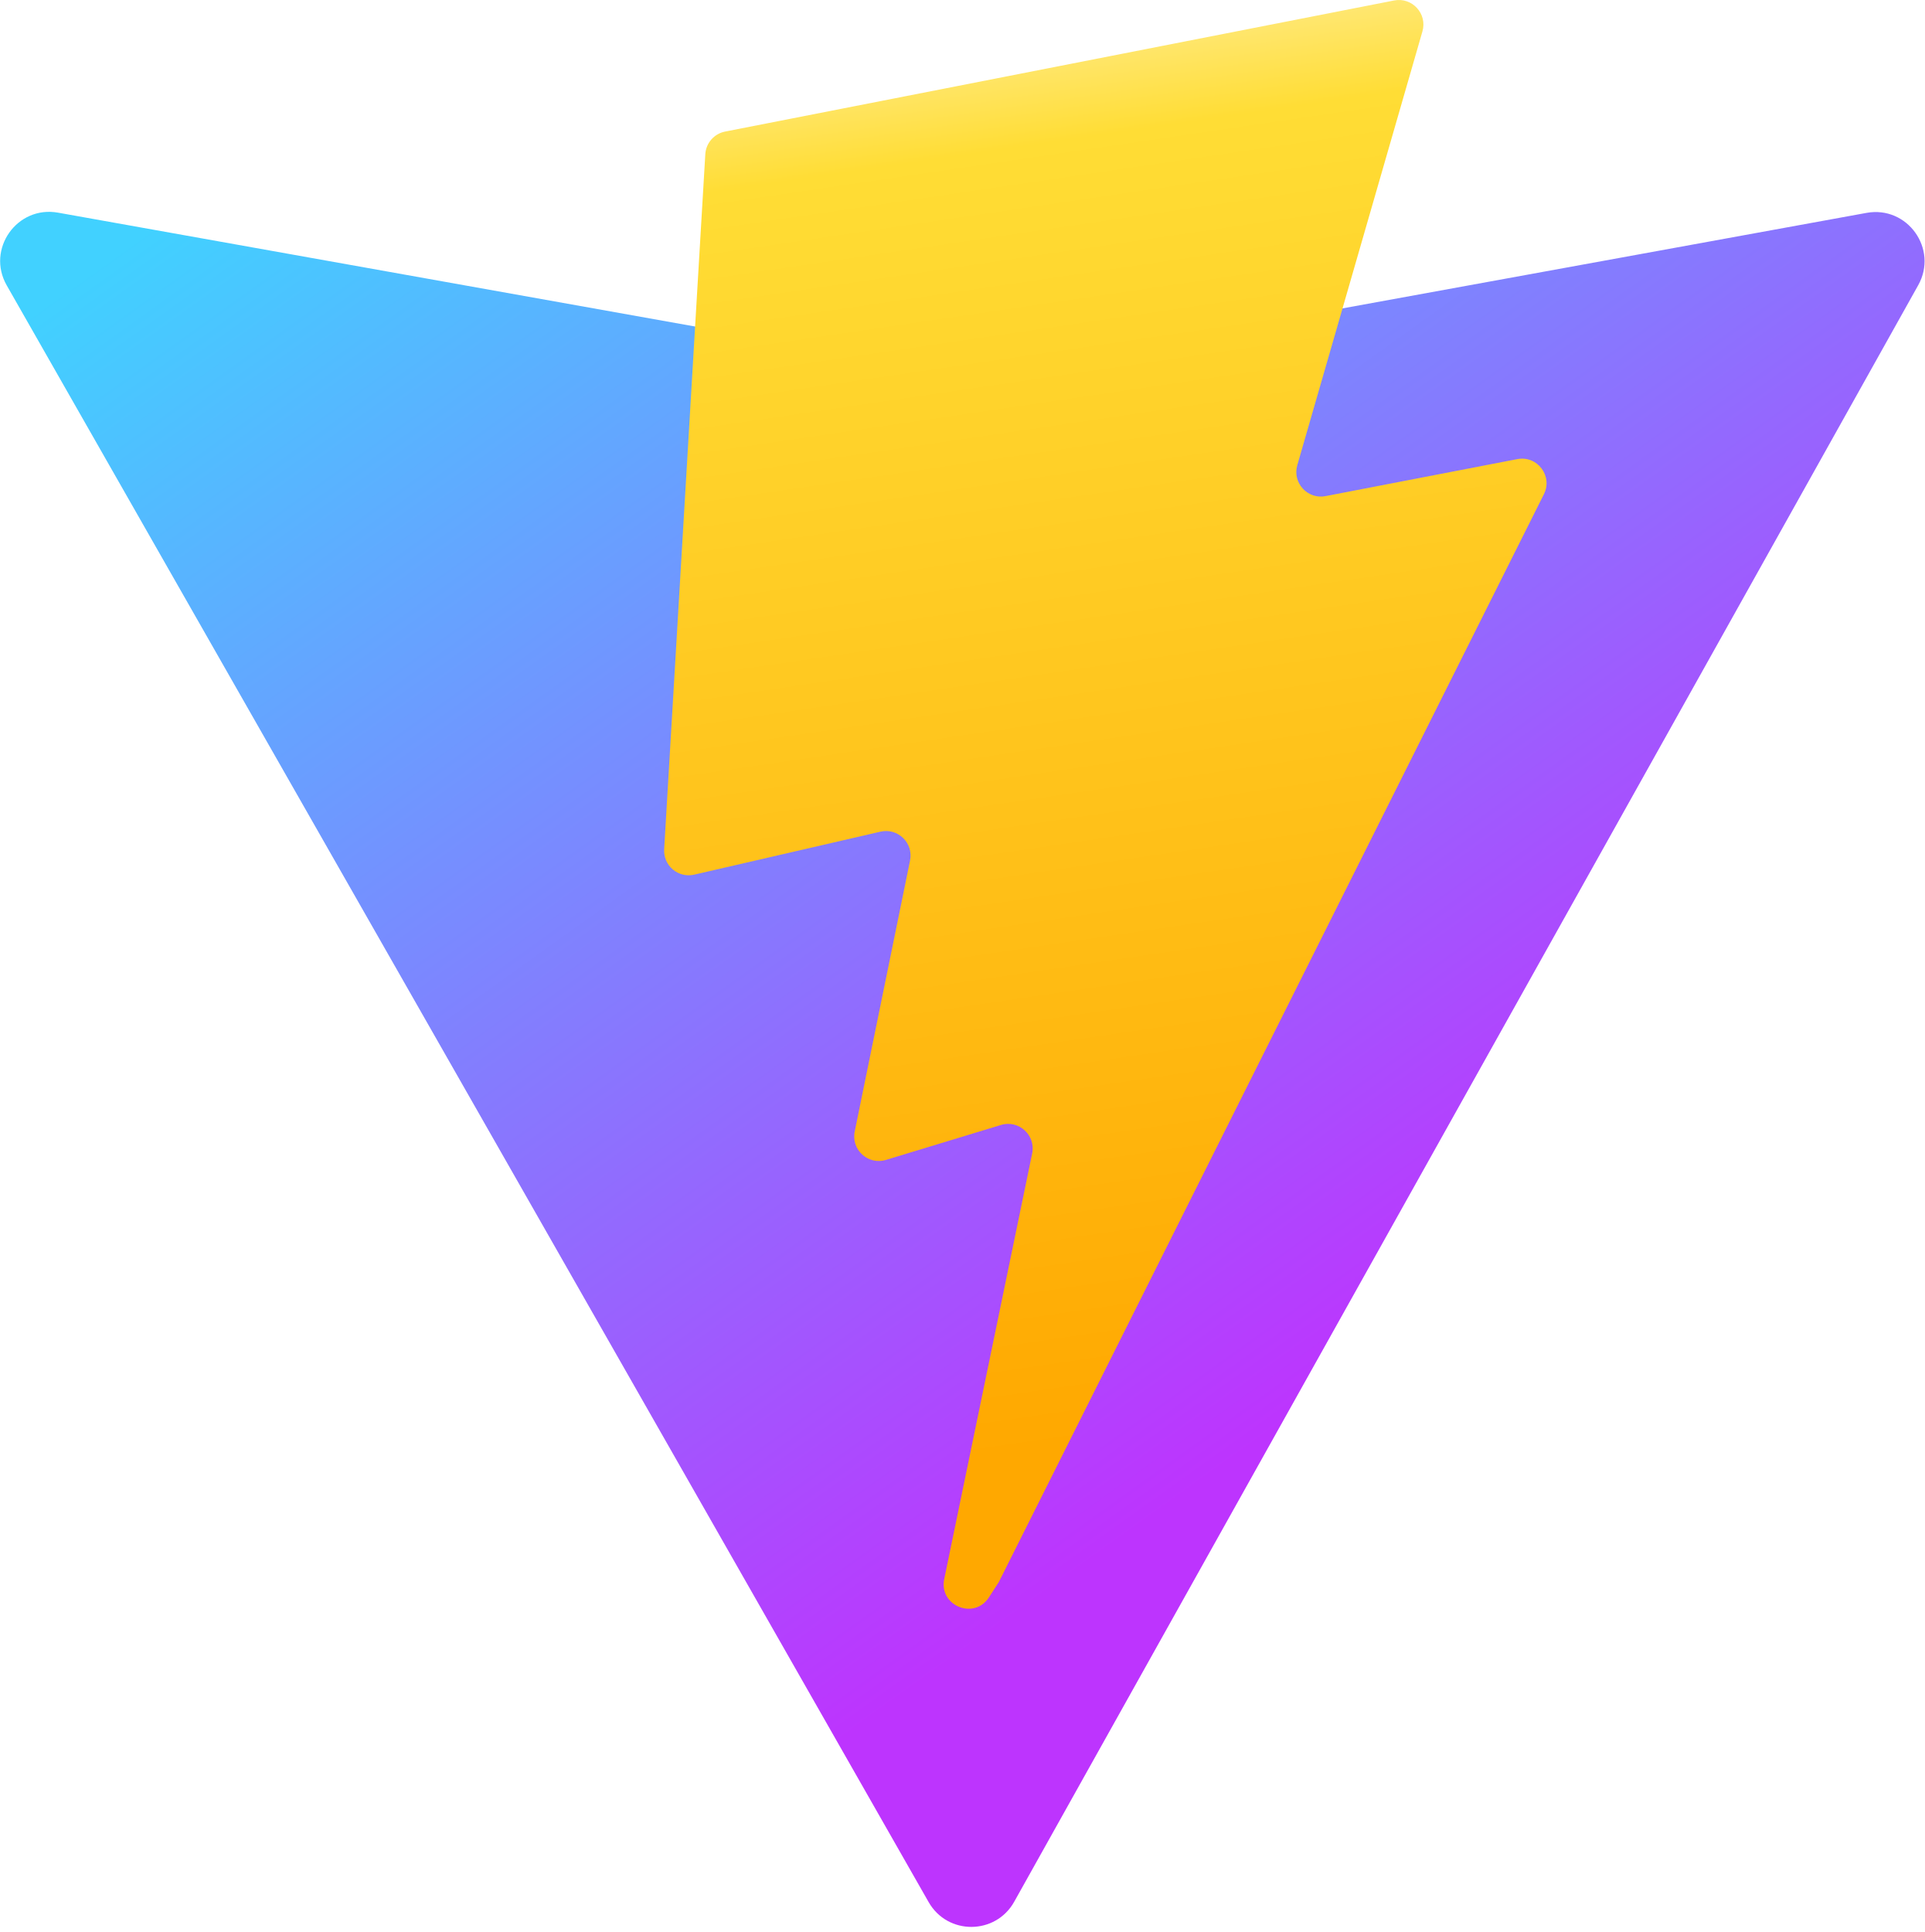
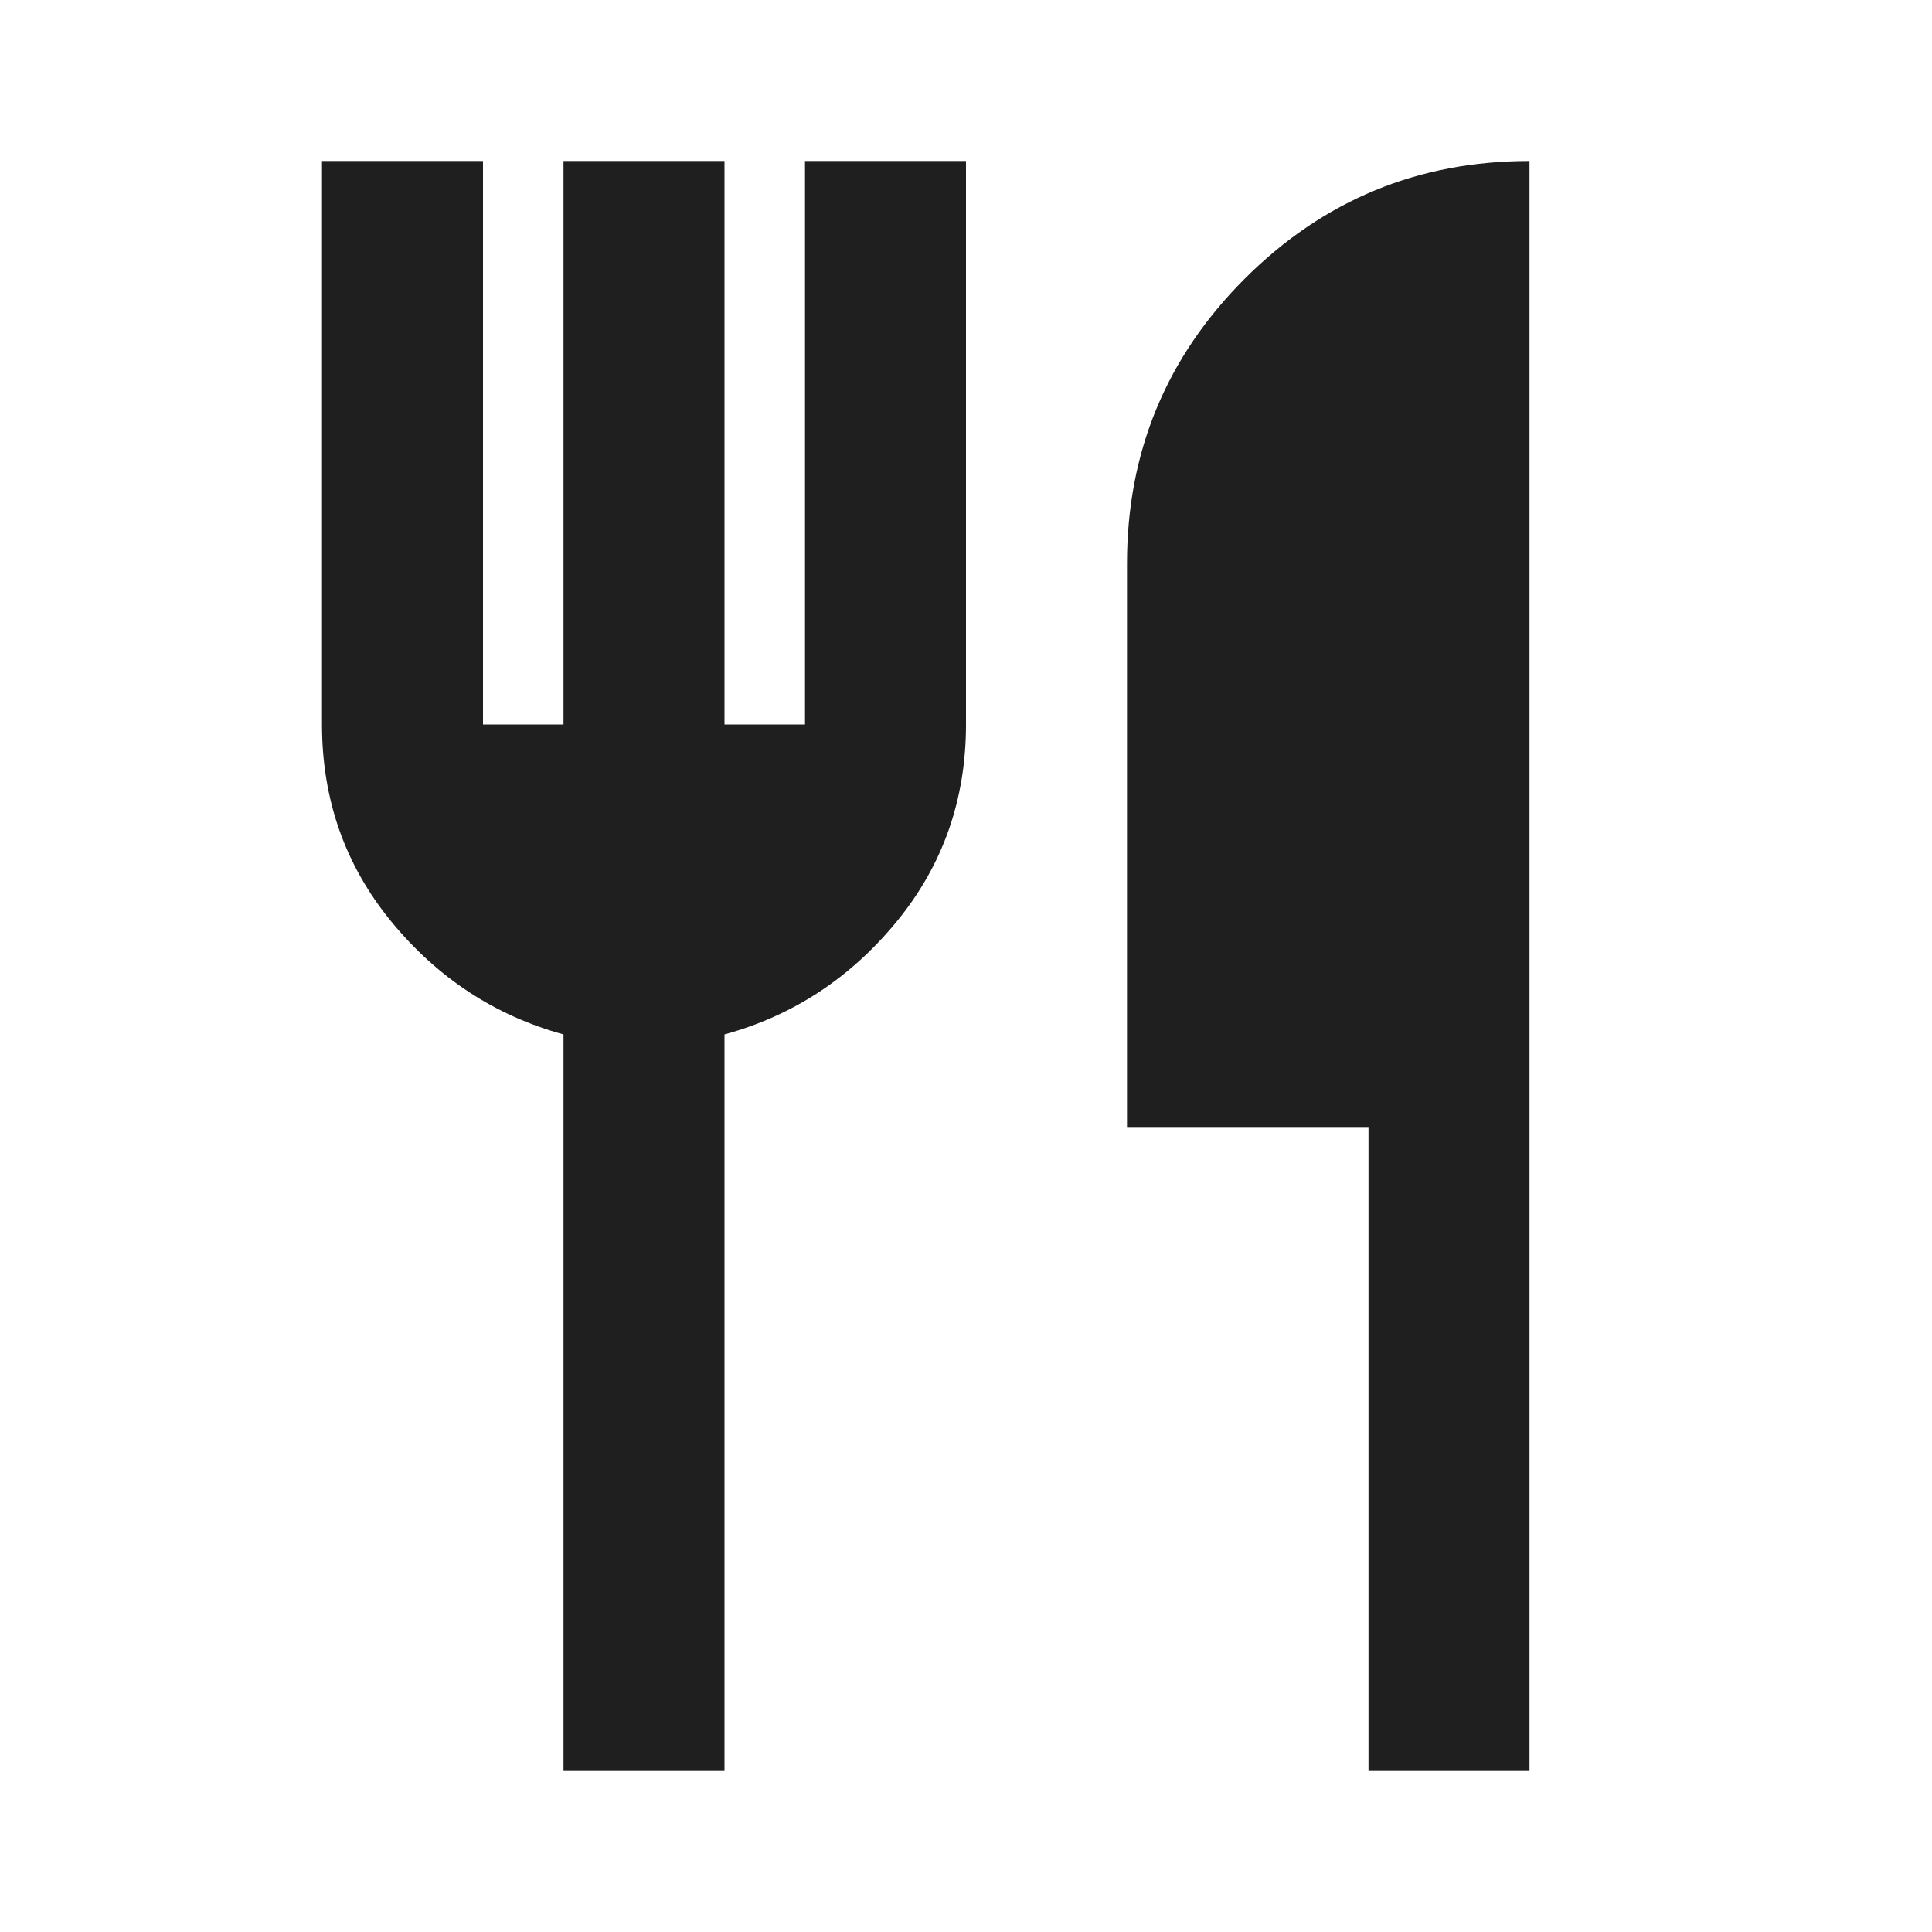
- <svg xmlns="http://www.w3.org/2000/svg" aria-hidden="true" role="img" class="iconify iconify--logos" width="31.88" height="32" preserveAspectRatio="xMidYMid meet" viewBox="0 0 256 257">
-   <defs>
-     <linearGradient id="IconifyId1813088fe1fbc01fb466" x1="-.828%" x2="57.636%" y1="7.652%" y2="78.411%">
-       <stop offset="0%" stop-color="#41D1FF" />
-       <stop offset="100%" stop-color="#BD34FE" />
-     </linearGradient>
-     <linearGradient id="IconifyId1813088fe1fbc01fb467" x1="43.376%" x2="50.316%" y1="2.242%" y2="89.03%">
-       <stop offset="0%" stop-color="#FFEA83" />
-       <stop offset="8.333%" stop-color="#FFDD35" />
-       <stop offset="100%" stop-color="#FFA800" />
-     </linearGradient>
-   </defs>
-   <path fill="url(#IconifyId1813088fe1fbc01fb466)" d="M255.153 37.938L134.897 252.976c-2.483 4.44-8.862 4.466-11.382.048L.875 37.958c-2.746-4.814 1.371-10.646 6.827-9.67l120.385 21.517a6.537 6.537 0 0 0 2.322-.004l117.867-21.483c5.438-.991 9.574 4.796 6.877 9.62Z" />
-   <path fill="url(#IconifyId1813088fe1fbc01fb467)" d="M185.432.063L96.44 17.501a3.268 3.268 0 0 0-2.634 3.014l-5.474 92.456a3.268 3.268 0 0 0 3.997 3.378l24.777-5.718c2.318-.535 4.413 1.507 3.936 3.838l-7.361 36.047c-.495 2.426 1.782 4.5 4.151 3.78l15.304-4.649c2.372-.72 4.652 1.36 4.15 3.788l-11.698 56.621c-.732 3.542 3.979 5.473 5.943 2.437l1.313-2.028l72.516-144.72c1.215-2.423-.88-5.186-3.54-4.672l-25.505 4.922c-2.396.462-4.435-1.77-3.759-4.114l16.646-57.705c.677-2.35-1.37-4.583-3.769-4.113Z" />
+ <svg xmlns="http://www.w3.org/2000/svg" height="24px" viewBox="0 -960 960 960" width="24px" fill="#1f1f1f">
+   <path d="M280-80v-366q-51-14-85.5-56T160-600v-280h80v280h40v-280h80v280h40v-280h80v280q0 56-34.5 98T360-446v366h-80Zm400 0v-320H560v-280q0-83 58.5-141.5T760-880v800h-80Z" />
</svg>
